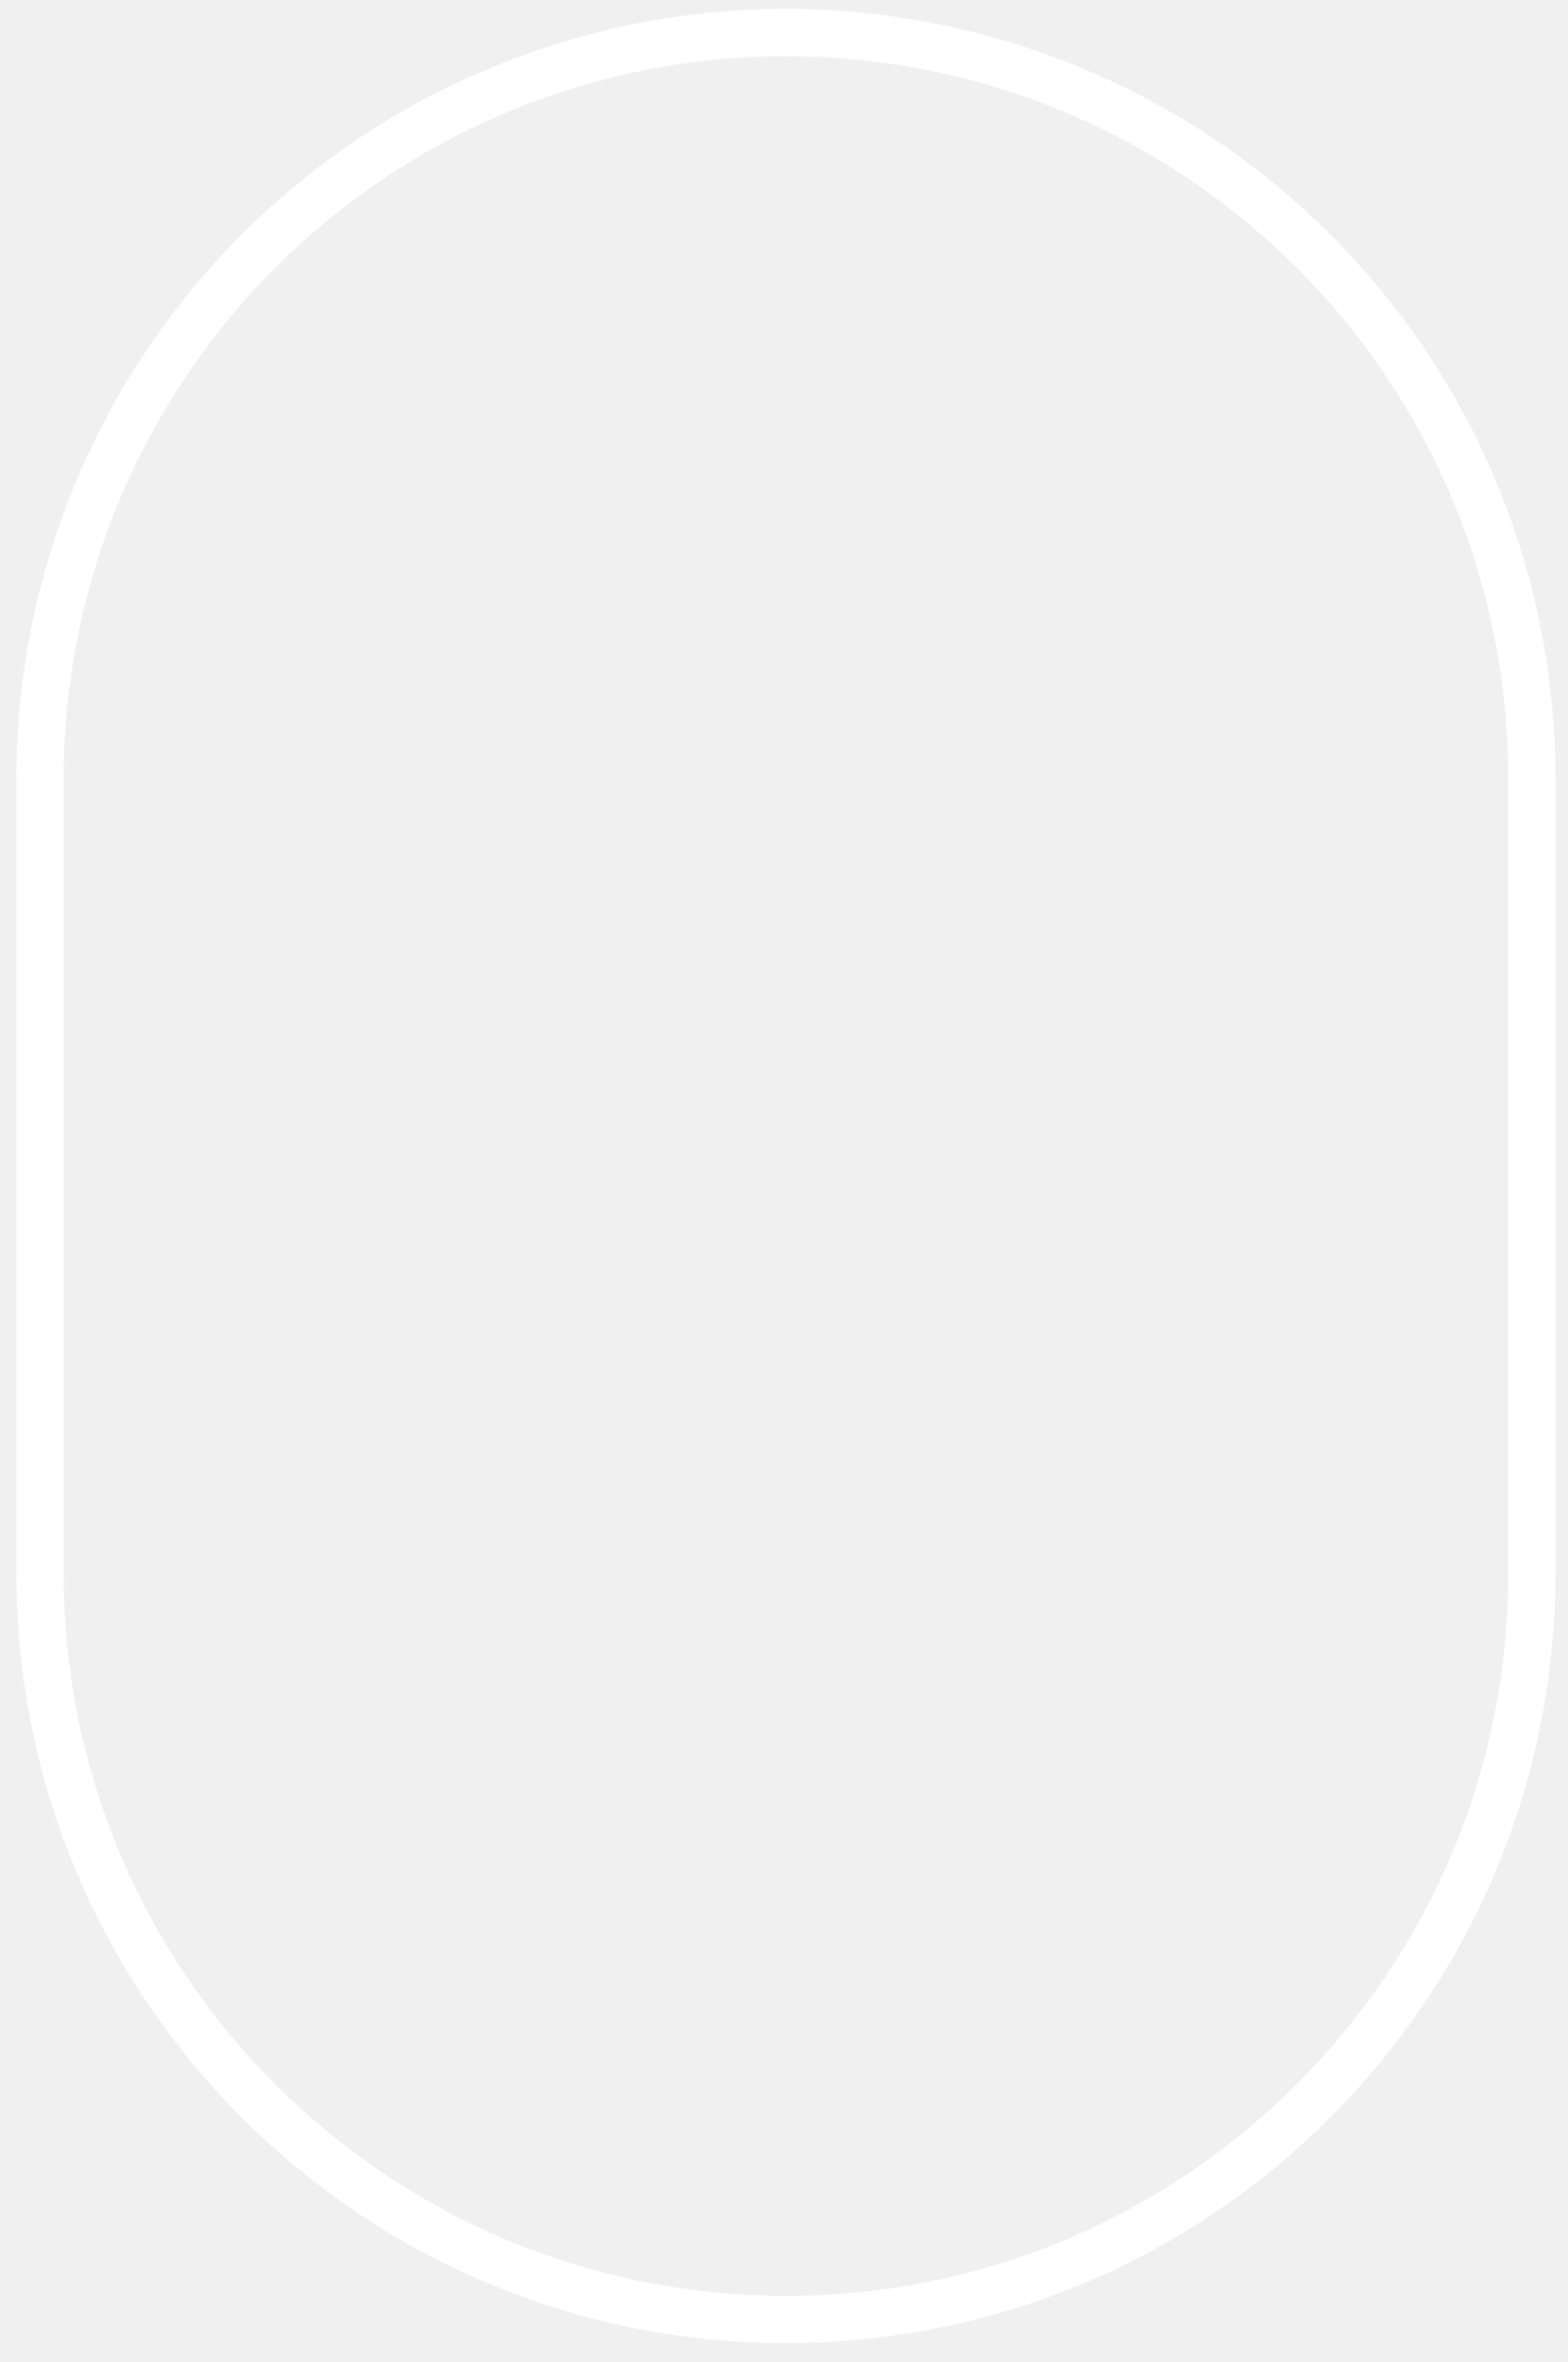
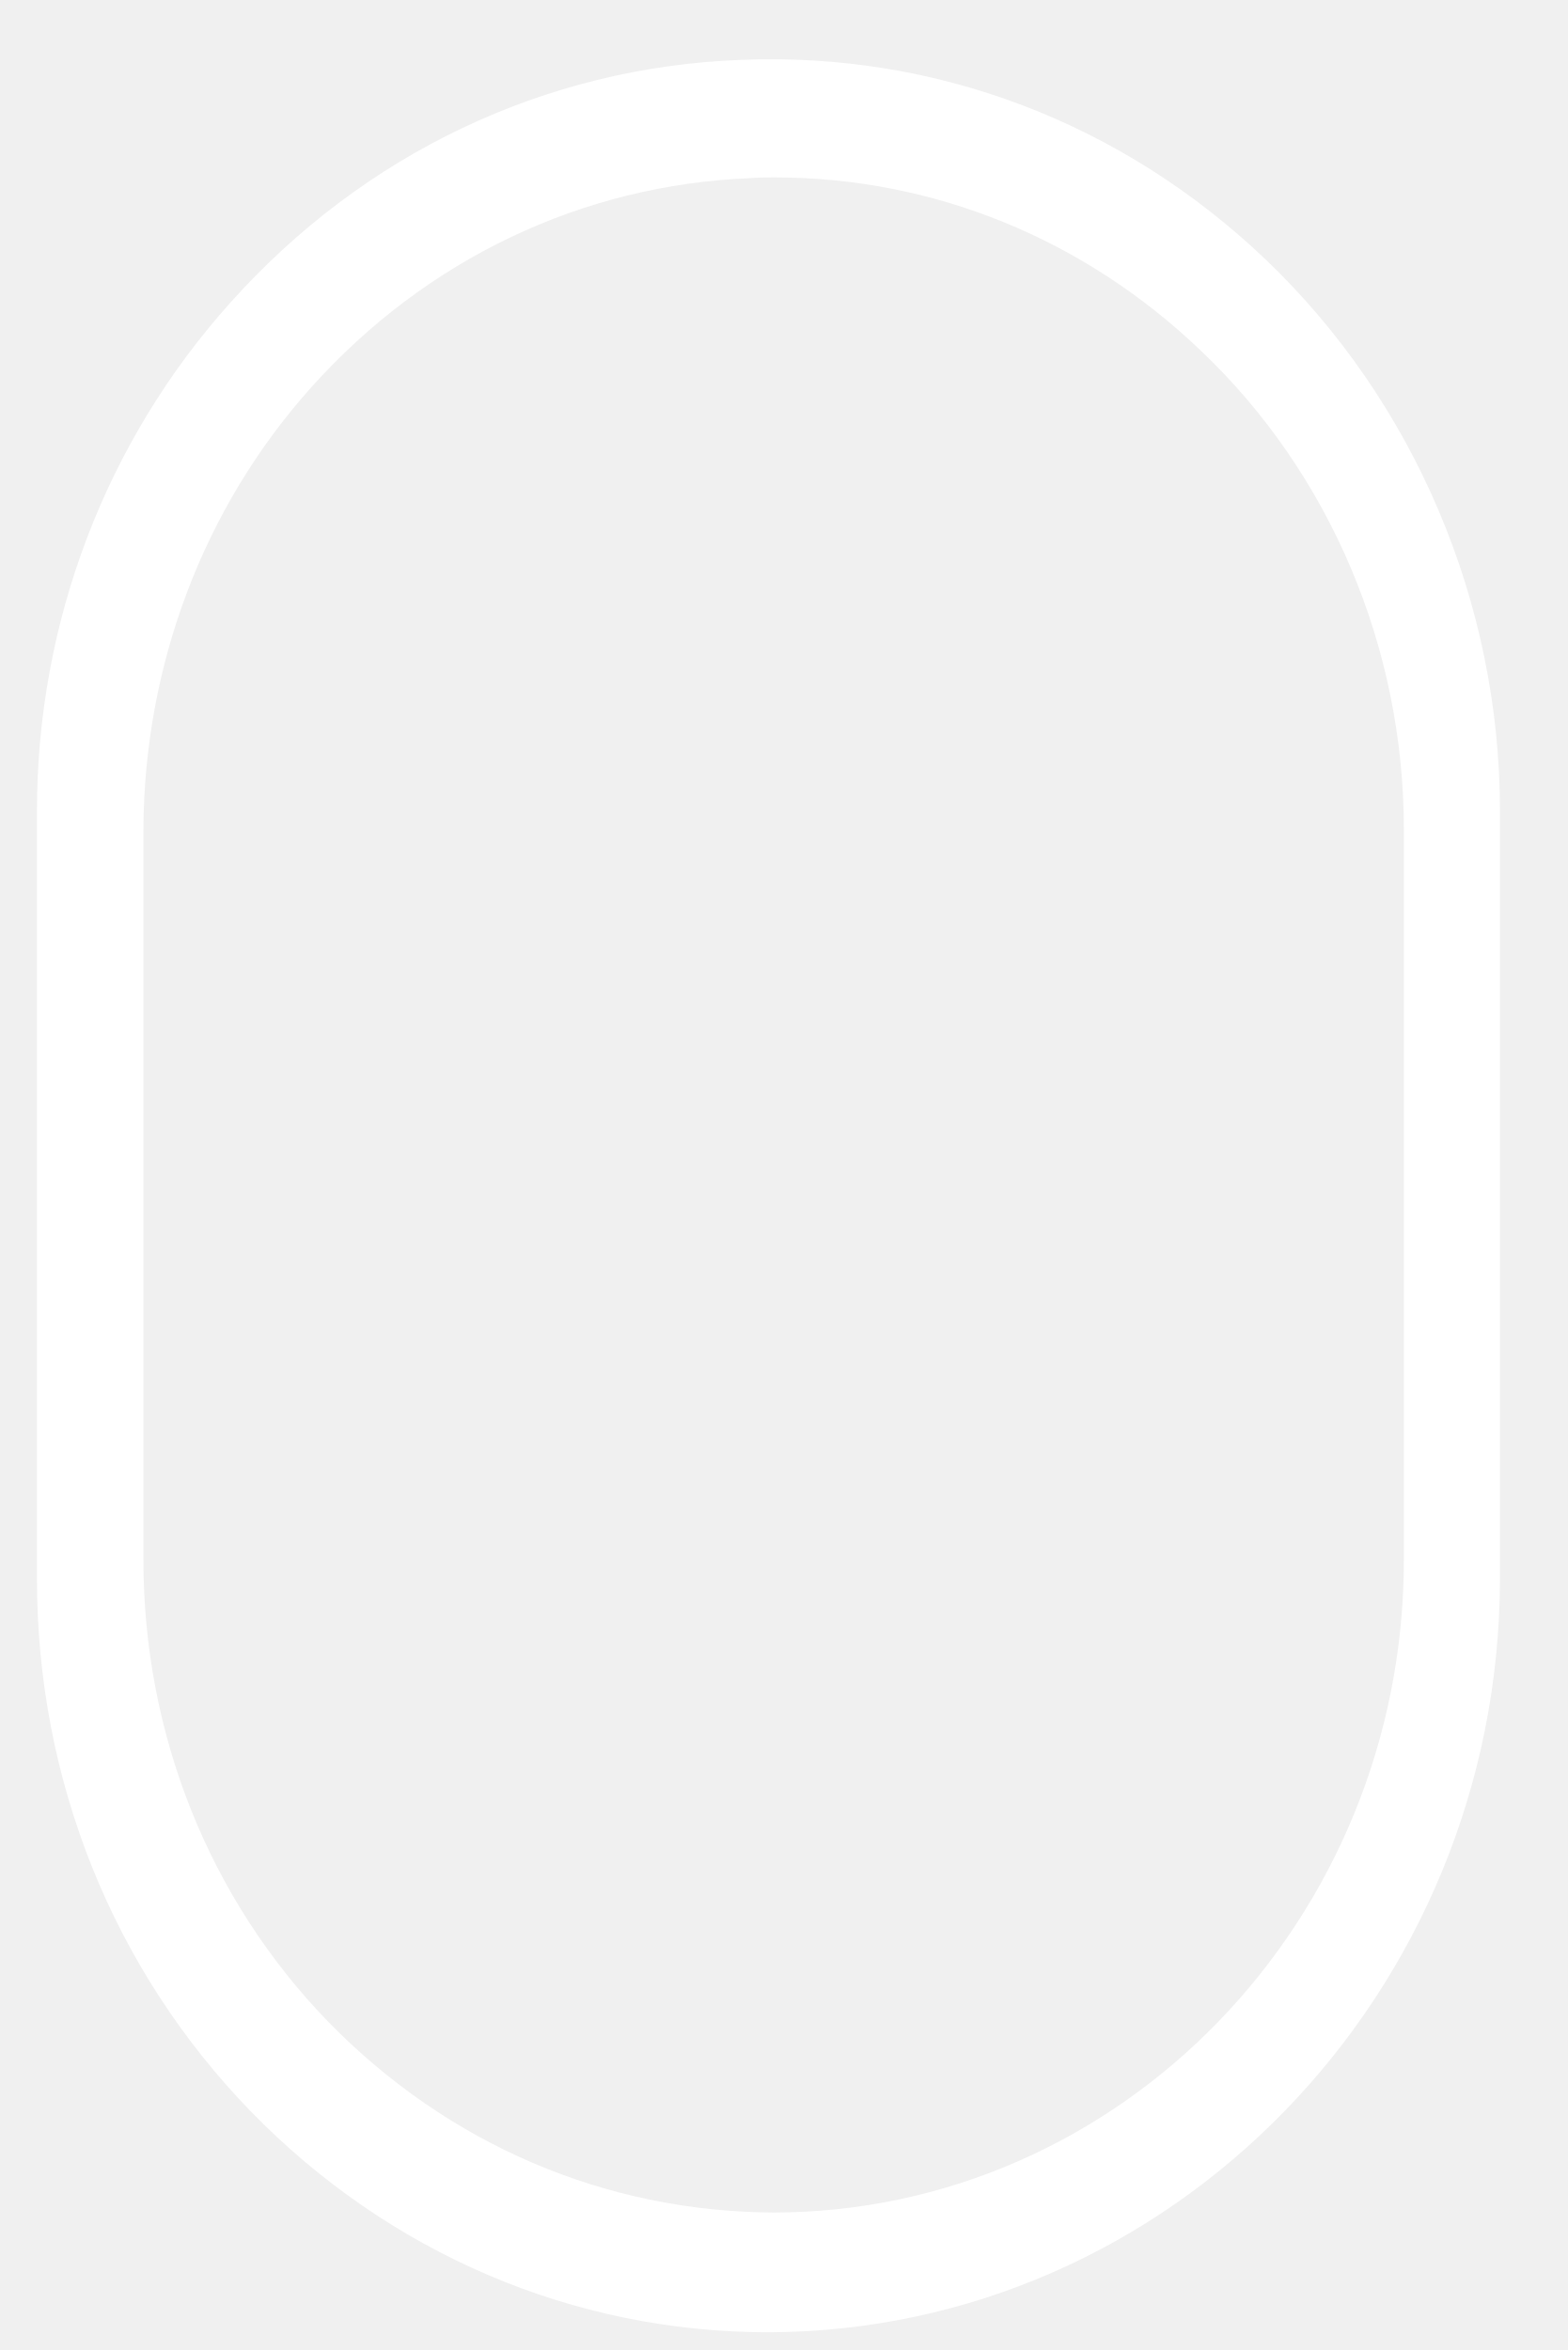
- <svg xmlns="http://www.w3.org/2000/svg" id="Layer_1" data-name="Layer 1" viewBox="0 0 332 500">
-   <defs>
-     <style>.cls-1{fill:none;stroke:#fff;stroke-width:10px;}</style>
-   </defs>
-   <path id="Path_278" data-name="Path 278" class="cls-1" d="M273.54,48.77A157.95,157.95,0,0,0,8.47,164.59V333.06a157.94,157.94,0,0,0,315.88,0V164.59A157.38,157.38,0,0,0,273.54,48.77Z" />
+ <svg xmlns="http://www.w3.org/2000/svg" version="1.1" id="Layer_1" x="0px" y="0px" viewBox="0 0 212 317.9" style="enable-background:new 0 0 212 317.9;" xml:space="preserve">
+   <style type="text/css">
+ 	.st0{fill:#FFFFFF;}
+ </style>
+   <path class="st0" d="M171.2,35.1c-19.4-18.5-44.6-28.1-71-27c-26.5,1-51,12.7-69,32.8C14.3,59.7,5,84.2,5,109.7v103.9  c0,27.1,10.2,52.7,28.9,72c18.7,19.2,43.6,29.9,70,29.9c54.5-0.1,98.9-45.8,99-101.9V109.7C202.9,81.5,191.3,54.3,171.2,35.1z   M44.4,273.5c-16.1-16.6-25-38.9-25-62.5v-98.8c0.1-22.2,8.1-43.5,22.7-59.8C57.6,35.1,78.7,25,101.5,24.1c1.1-0.1,2.2-0.1,3.3-0.1  c21.5,0,41.8,8.3,57.6,23.4c17.5,16.6,27.5,40.2,27.5,64.8V211c0,48.7-38.3,88.3-85.3,88.3C81.9,299.2,60.6,290.1,44.4,273.5z" />
</svg>
